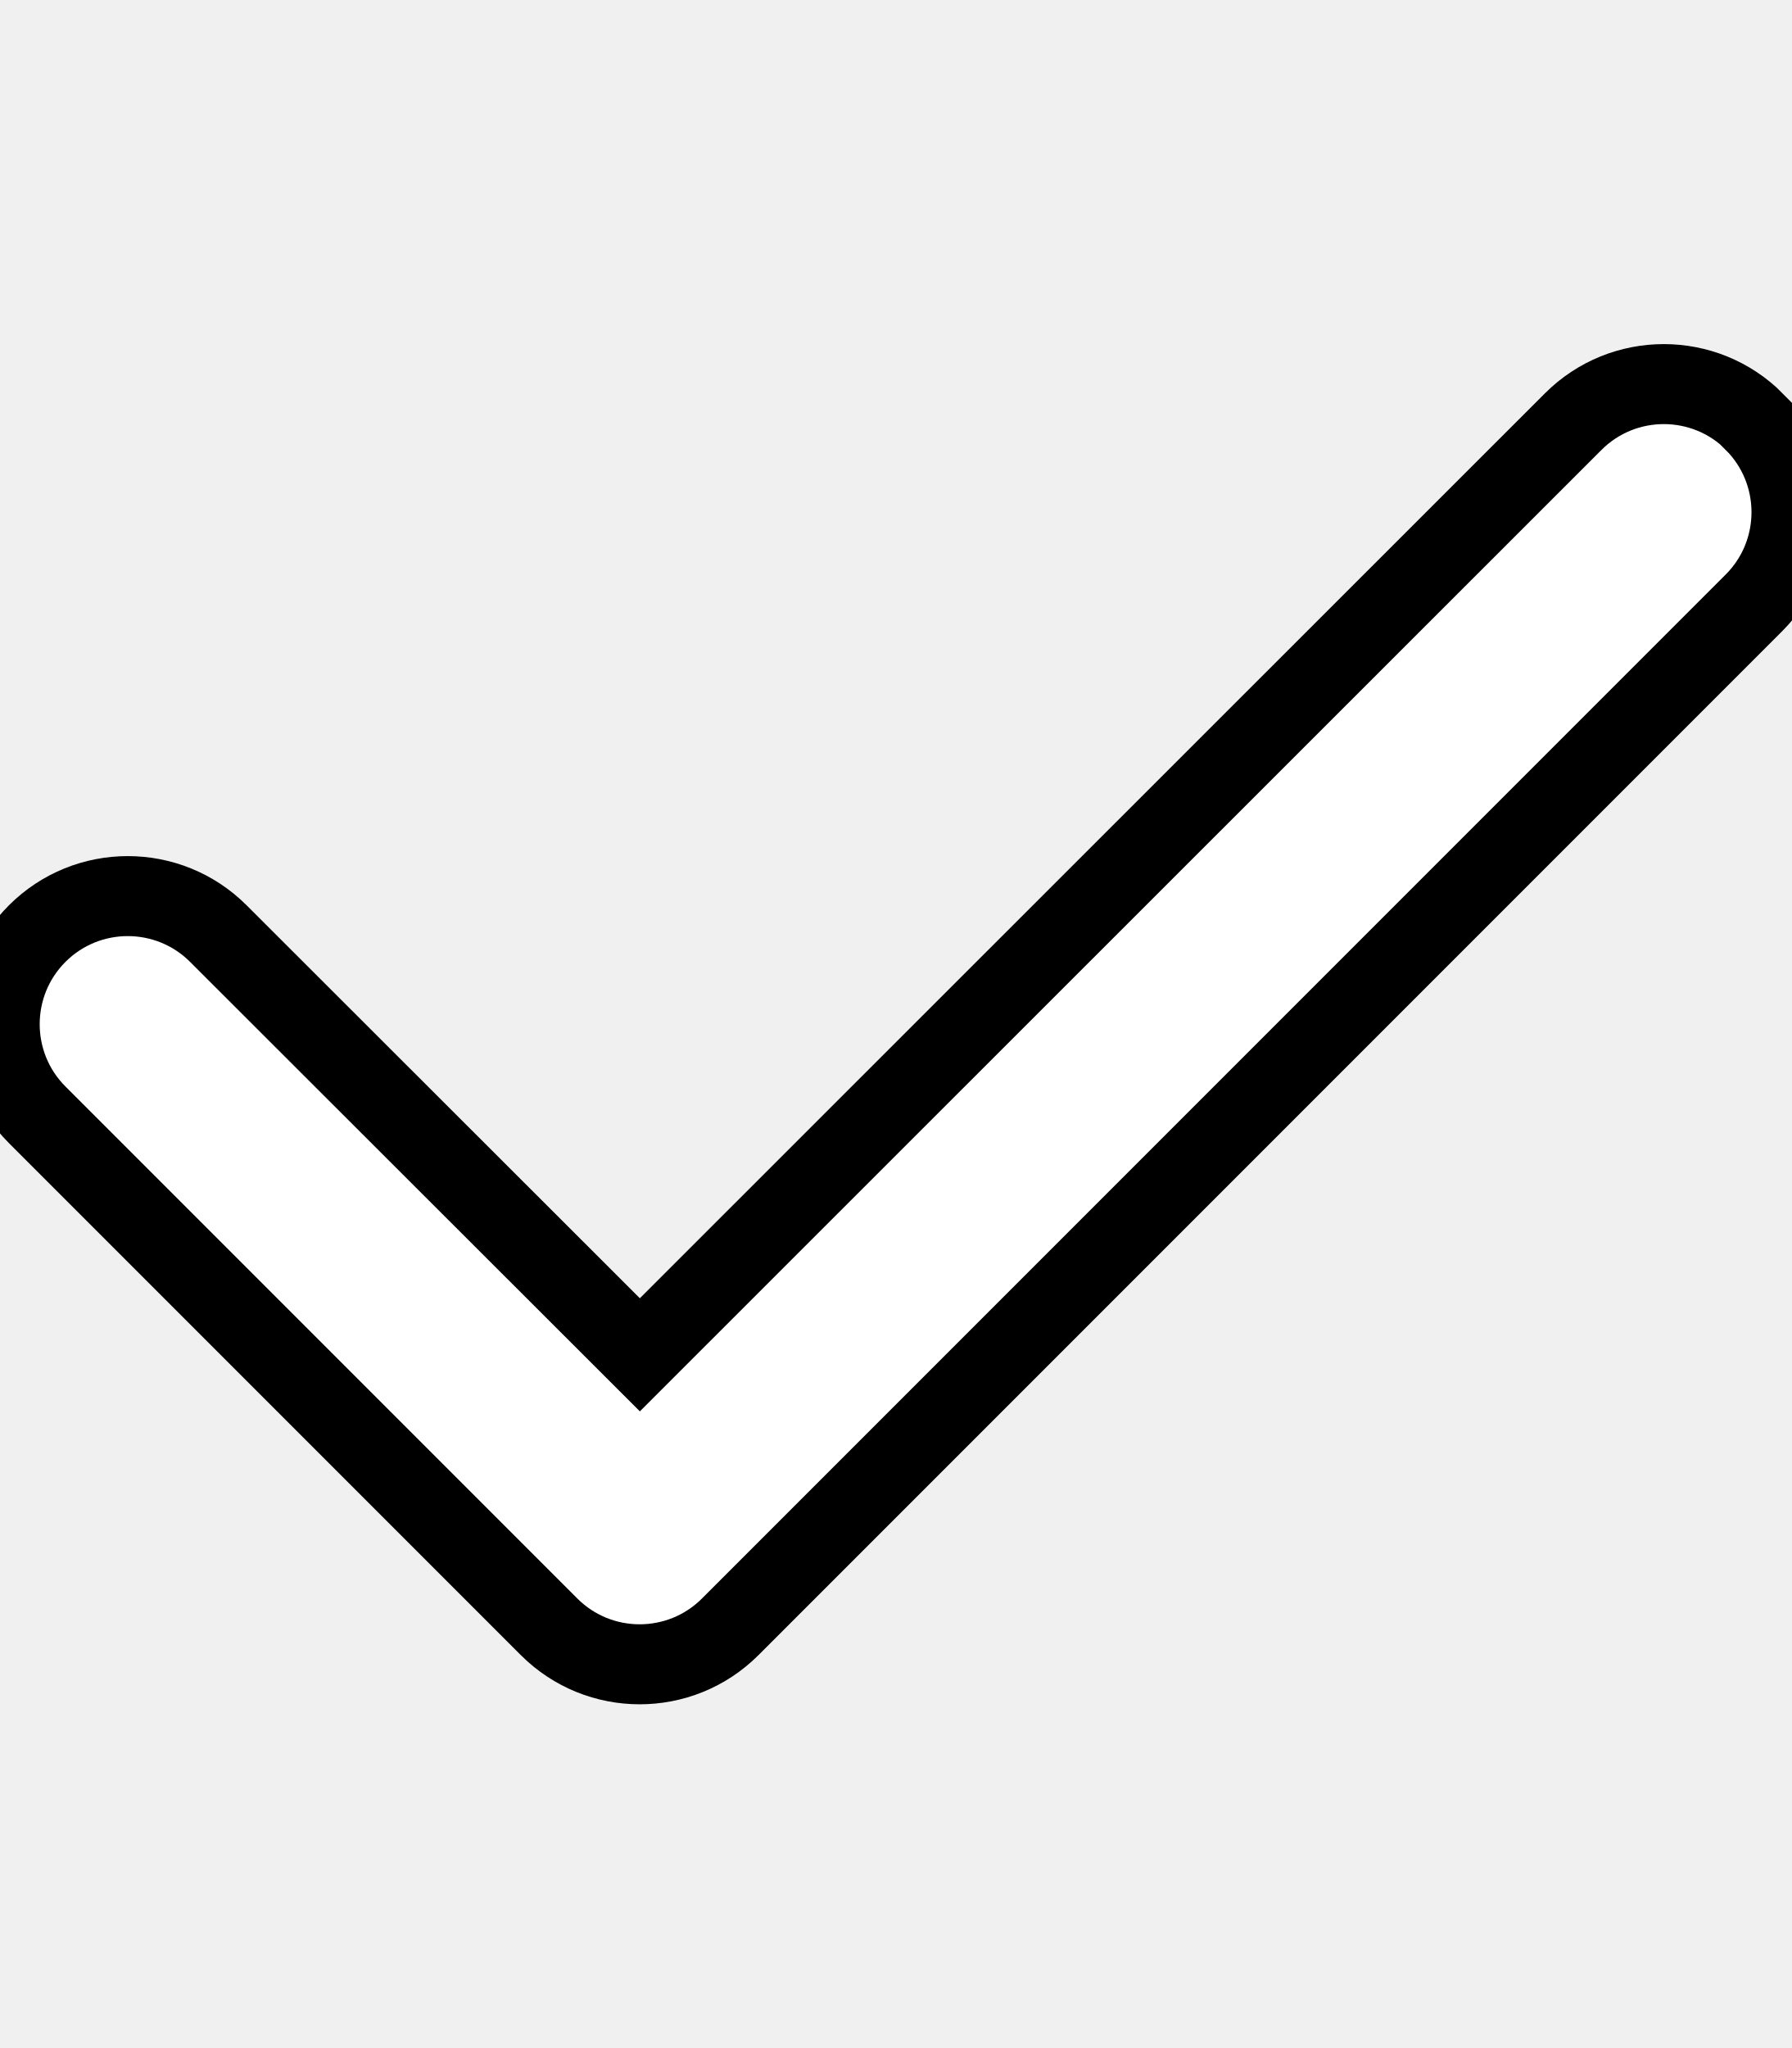
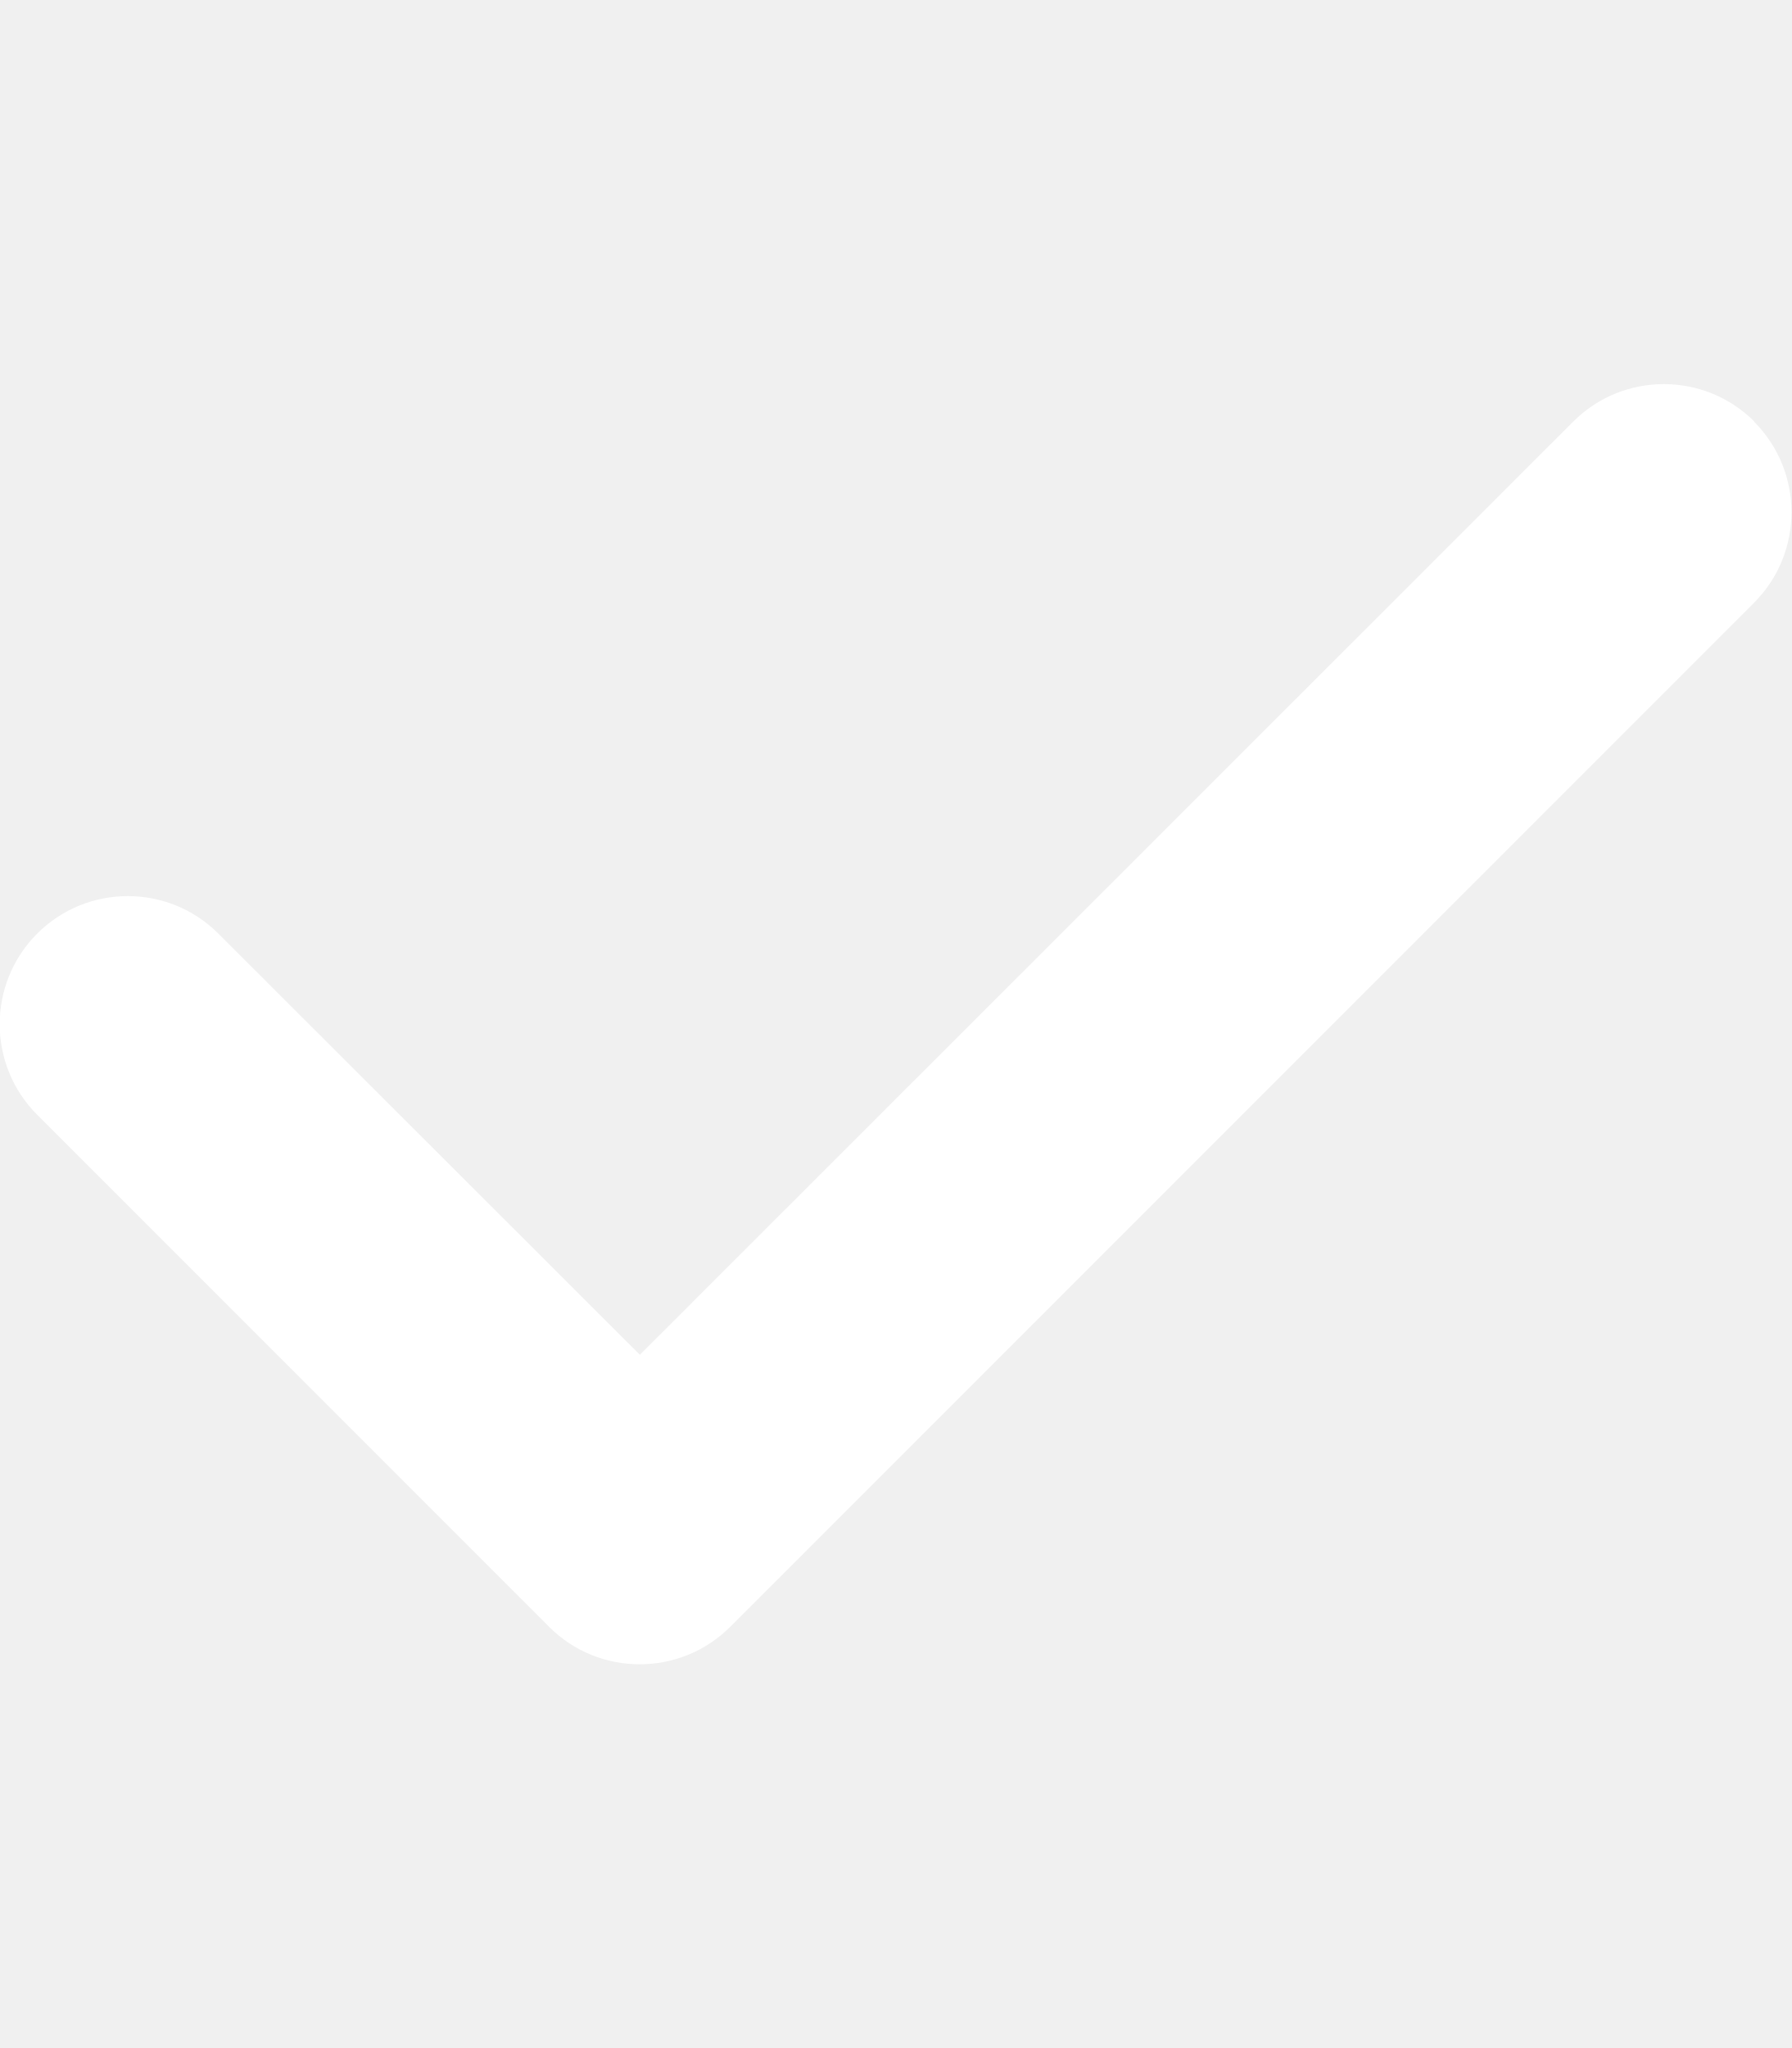
<svg xmlns="http://www.w3.org/2000/svg" viewBox="0 0 448 512">
-   <path fill="#ffffff" stroke="black" stroke-width="20" d="M438.6 105.4c12.5 12.5 12.5 32.8 0 45.3l-256 256c-12.5 12.5-32.8 12.5-45.3 0l-128-128c-12.5-12.5-12.5-32.8 0-45.3s32.8-12.5 45.3 0L160 338.7 393.4 105.4c12.5-12.5 32.8-12.5 45.3 0z" />
+   <path fill="#ffffff" d="M438.6 105.4c12.5 12.5 12.5 32.8 0 45.3l-256 256c-12.5 12.5-32.8 12.5-45.3 0l-128-128c-12.5-12.5-12.5-32.8 0-45.3s32.8-12.5 45.3 0L160 338.7 393.4 105.4c12.5-12.5 32.8-12.5 45.3 0z" />
</svg>
